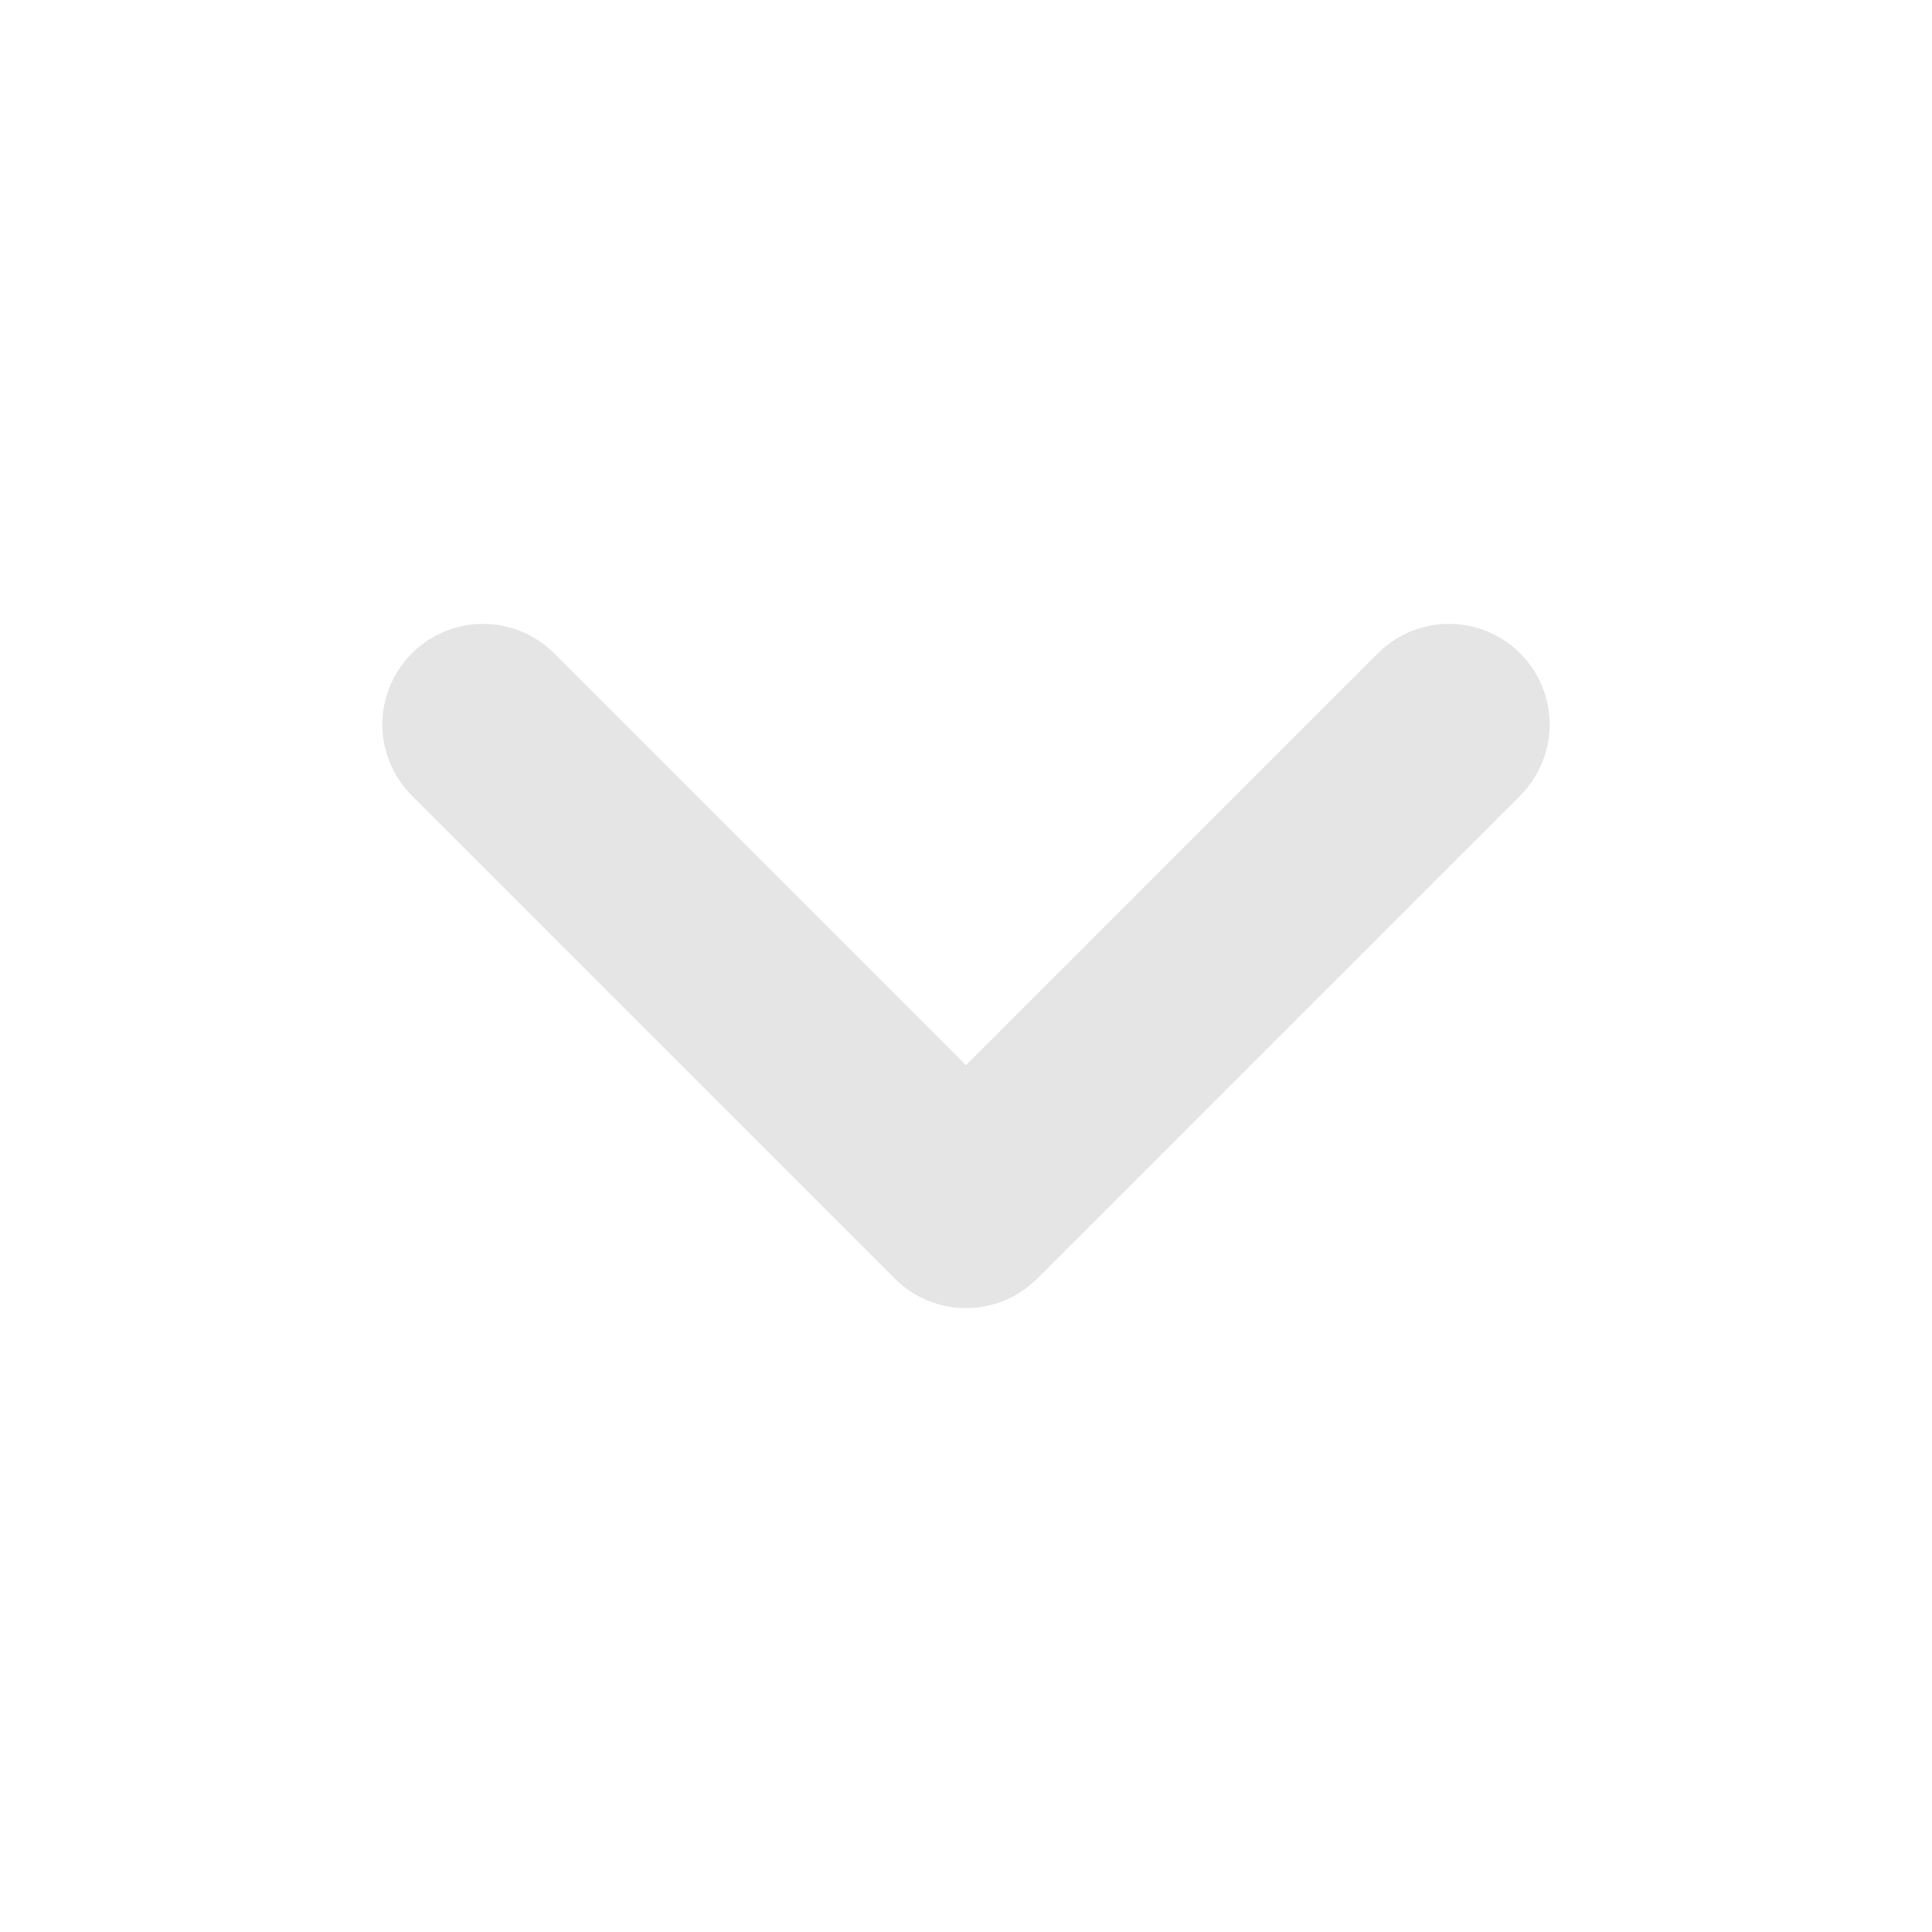
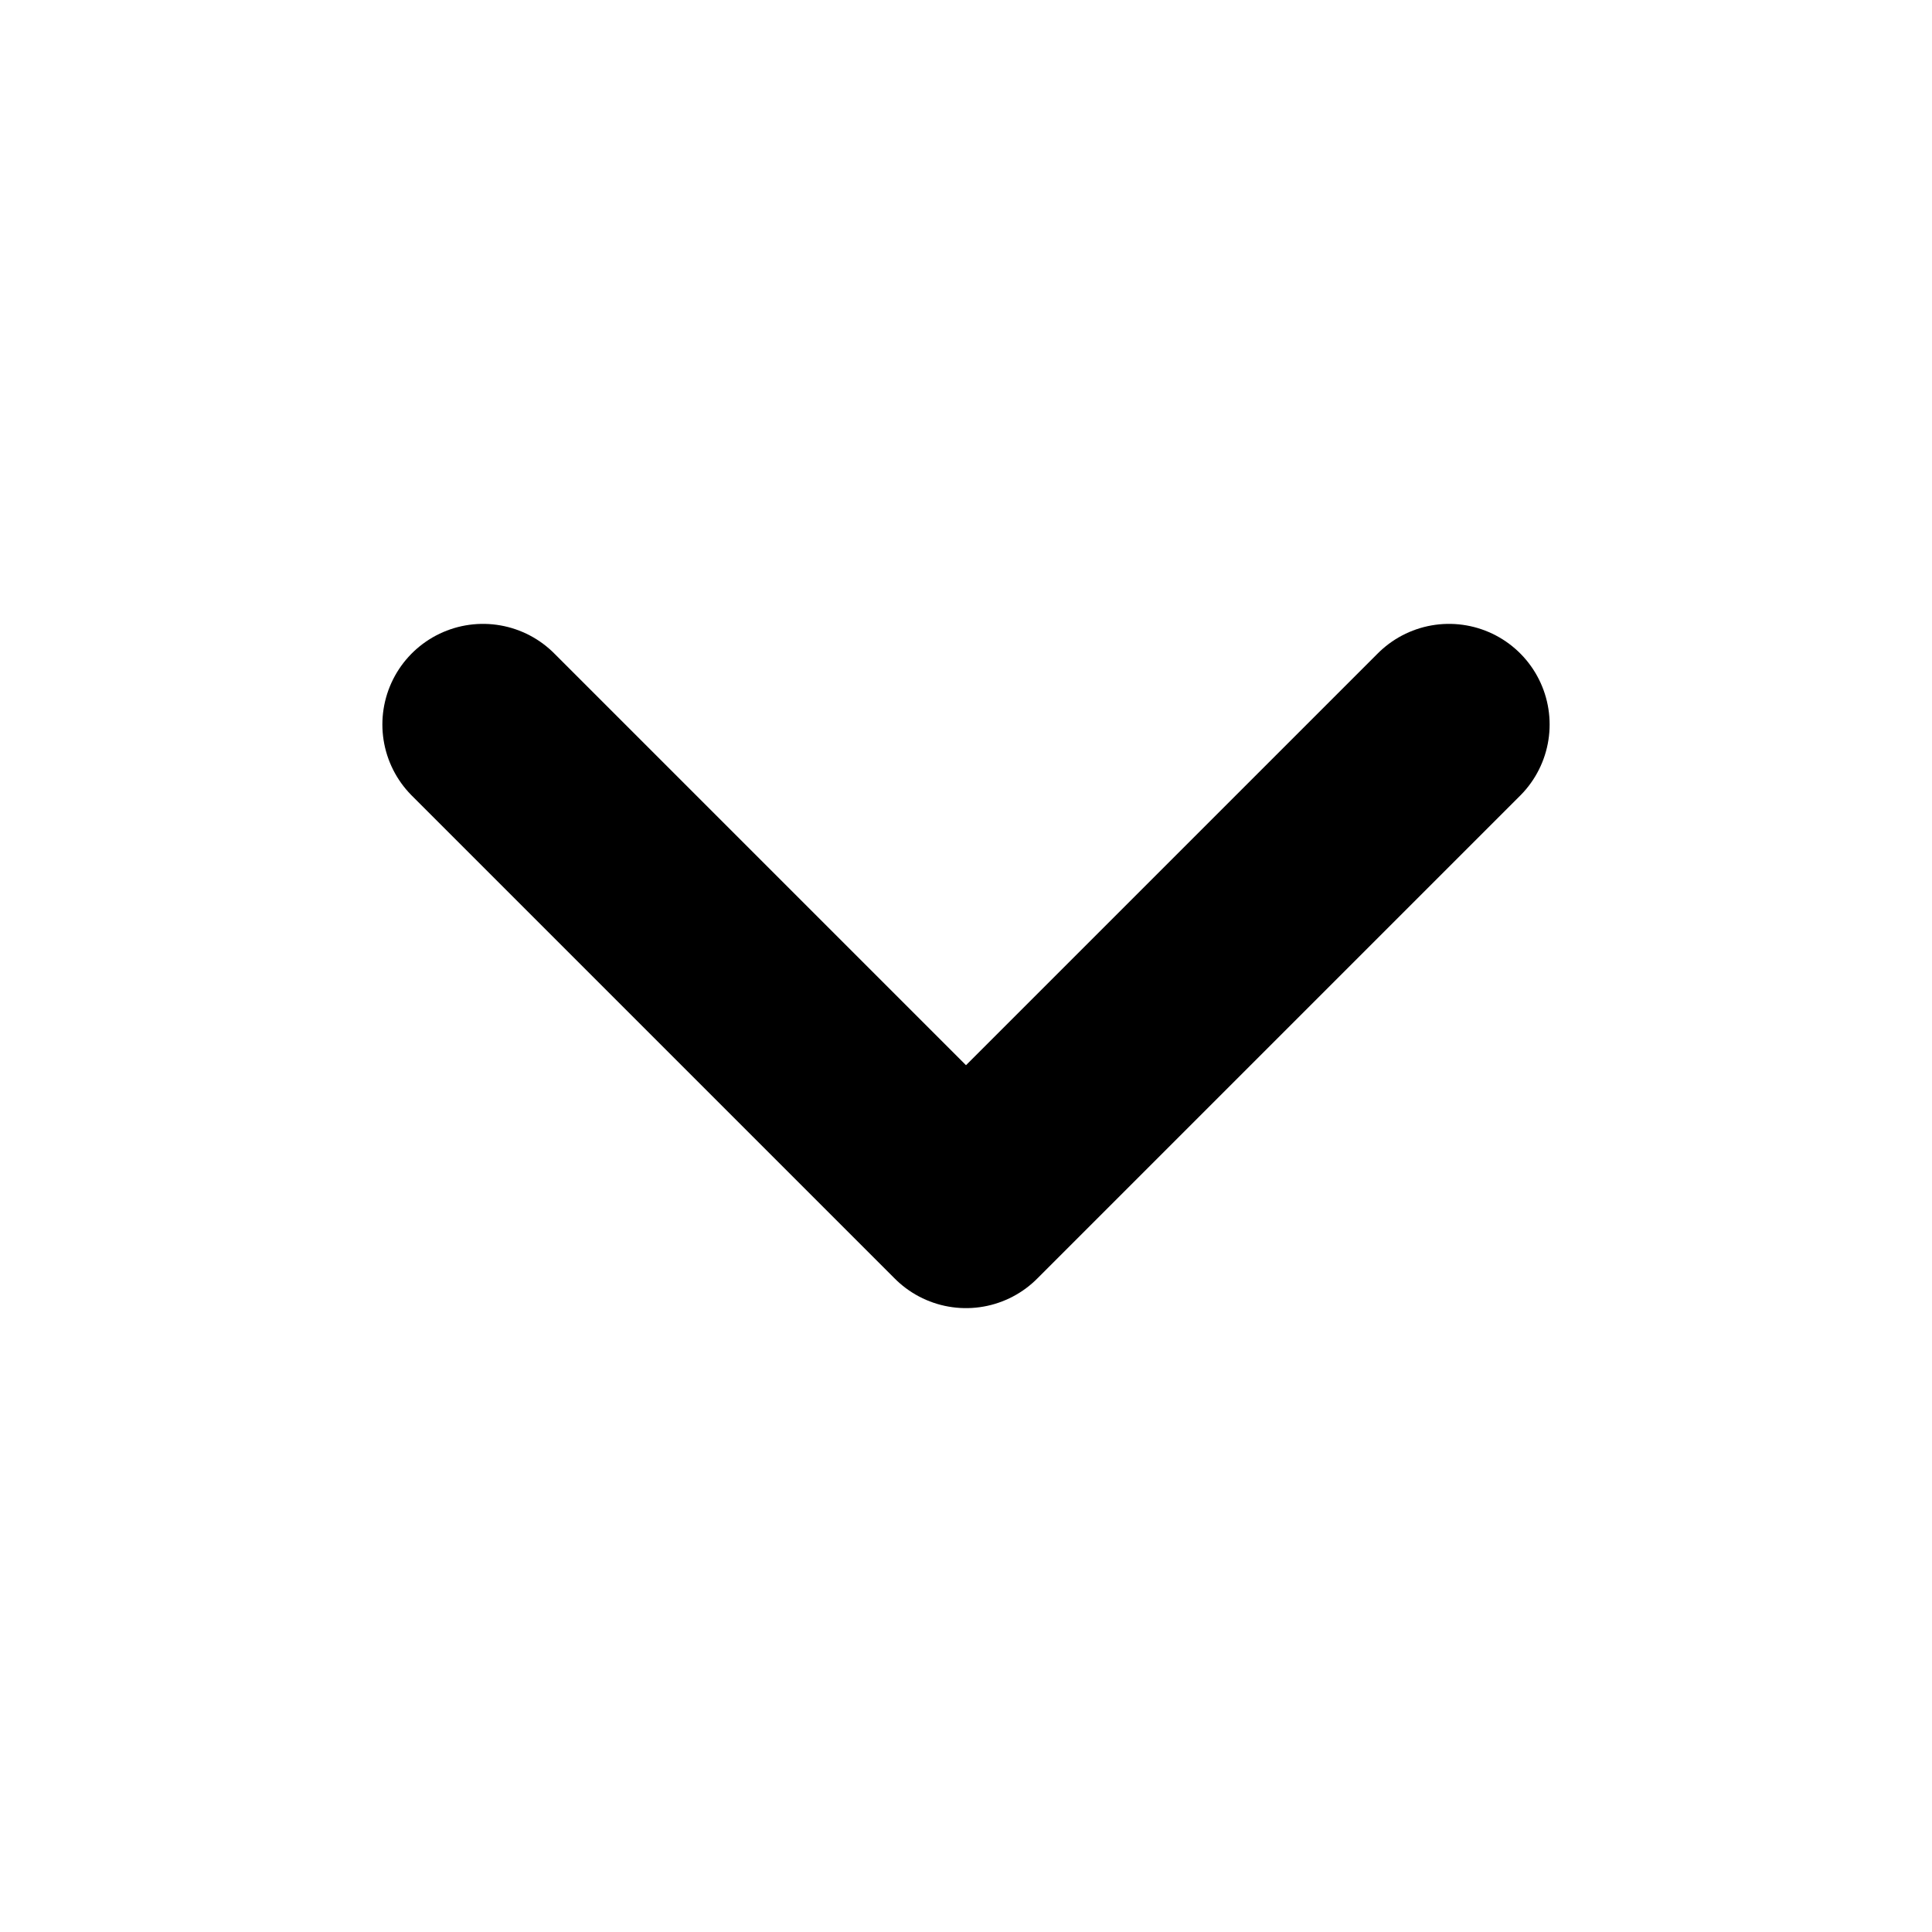
- <svg xmlns="http://www.w3.org/2000/svg" width="24" height="24" viewBox="0 0 24 24" fill="none" stroke="currentColor" stroke-width="2.5" stroke-linecap="round" stroke-linejoin="round" class="w-2 h-2">
-   <path d="m6 9 6 6 6-6" stroke="#E5E5E5" fill="none" stroke-width="2.5px" />
+ <svg xmlns="http://www.w3.org/2000/svg" width="24" height="24" viewBox="0 0 24 24" fill="none" stroke="currentColor" stroke-width="2.5" stroke-linecap="round" stroke-linejoin="round" class="arrow">
+   <path d="m6 9 6 6 6-6" stroke="currentColor" fill="none" stroke-width="2.5px" />
</svg>
